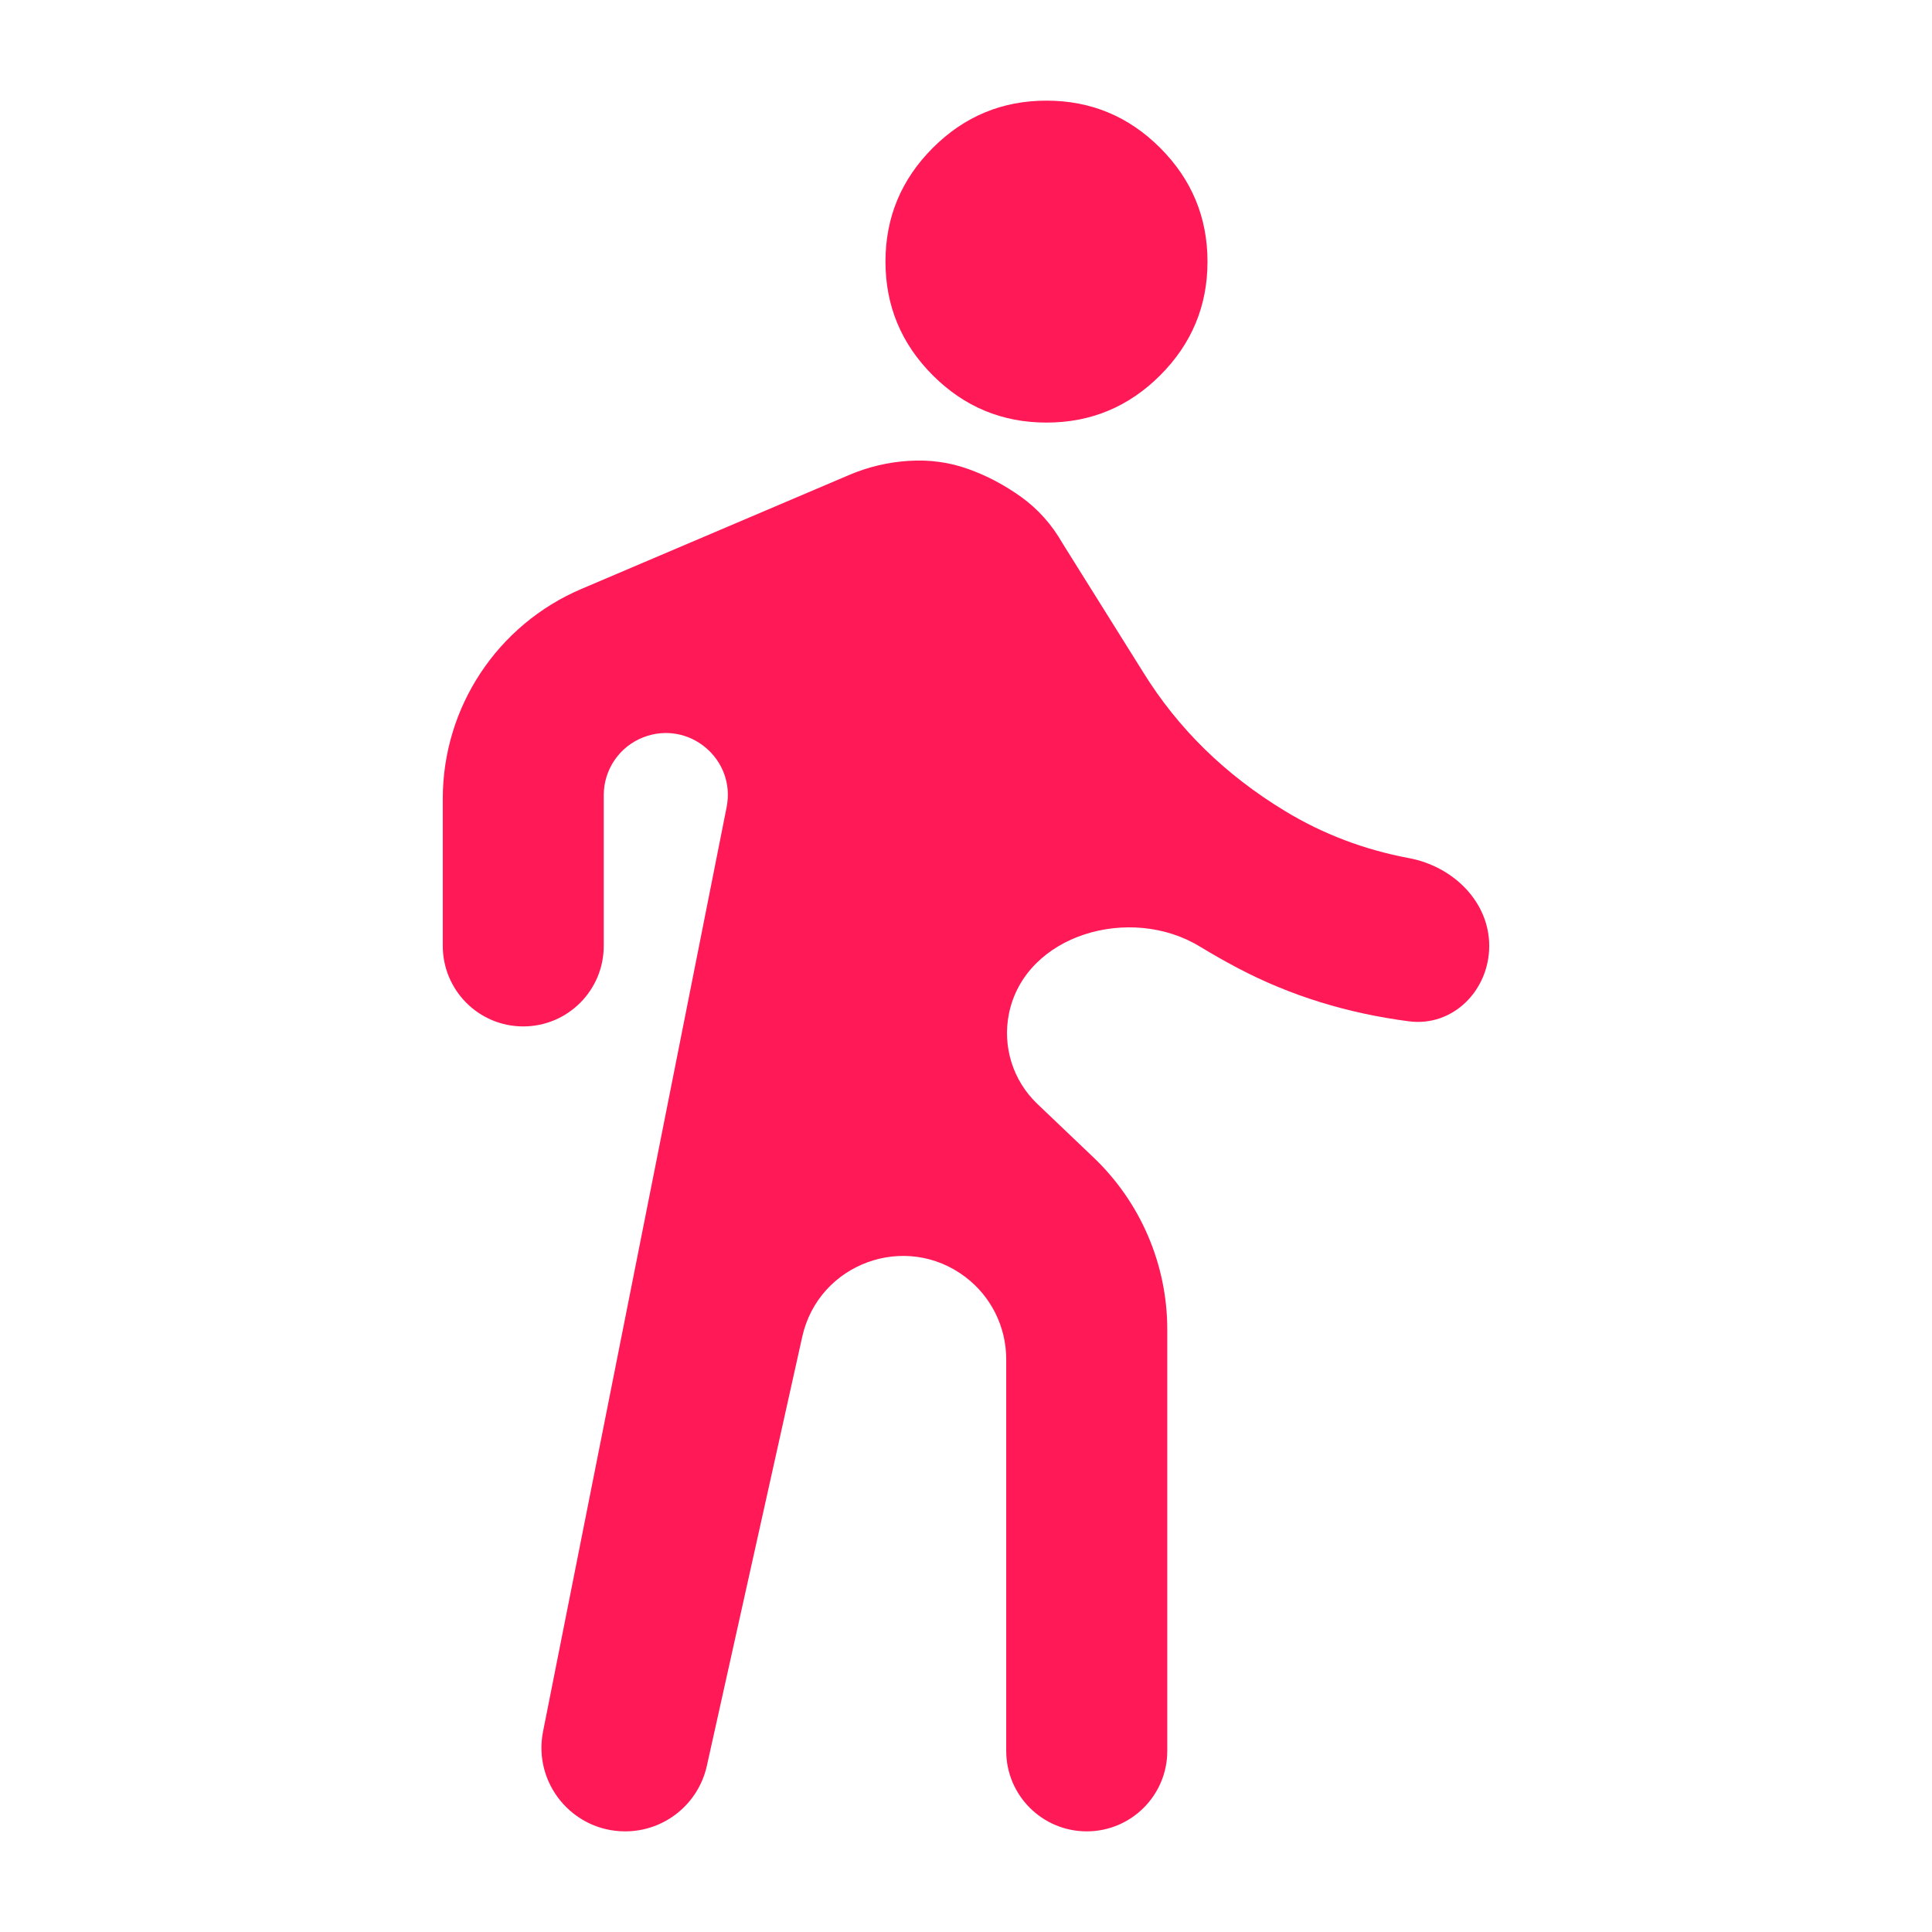
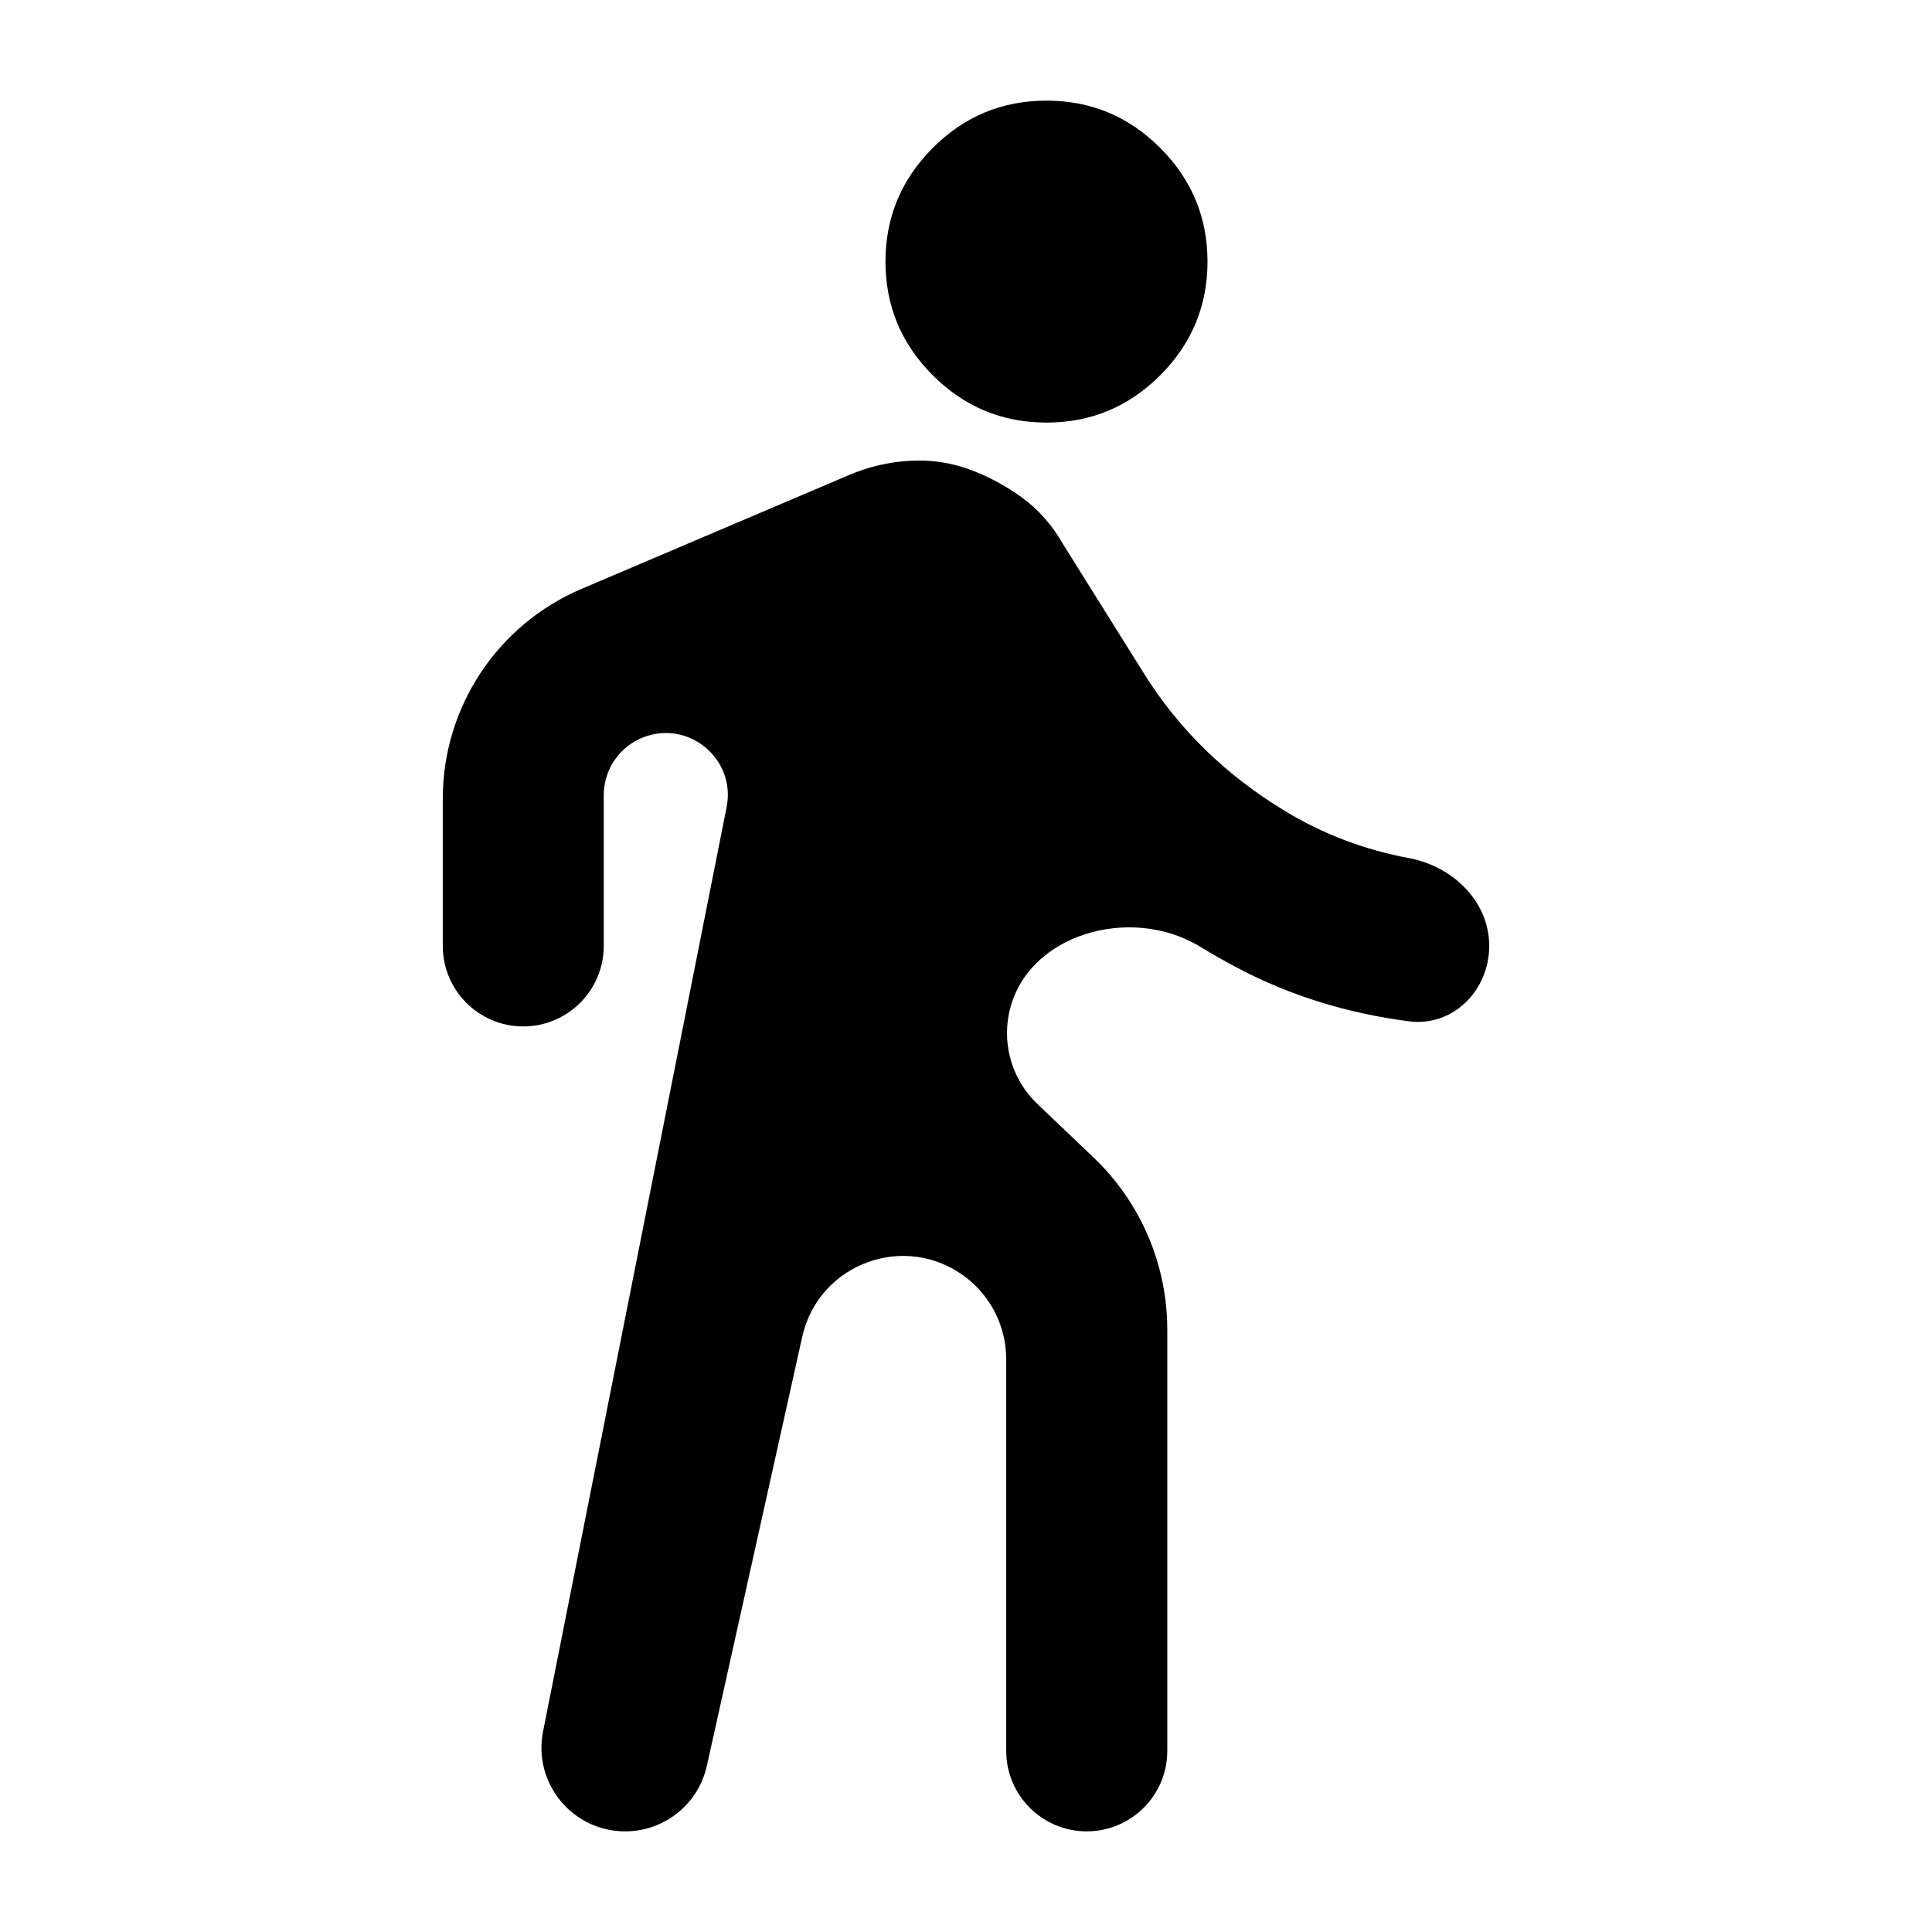
<svg xmlns="http://www.w3.org/2000/svg" preserveAspectRatio="none" overflow="visible" style="display: block;" width="22" height="22" viewBox="0 0 22 22" fill="none">
  <g id="Icon">
-     <path id="Vector" d="M7.119 20.854C6.518 20.854 6.067 20.305 6.184 19.716L8.274 9.192C8.383 8.645 7.845 8.194 7.325 8.396C7.054 8.501 6.875 8.763 6.875 9.054V10.771C6.875 11.277 6.465 11.688 5.958 11.688C5.452 11.688 5.042 11.277 5.042 10.771V9.094C5.042 8.054 5.663 7.115 6.619 6.707L9.671 5.408C9.885 5.317 10.11 5.263 10.347 5.248C10.584 5.233 10.809 5.263 11.023 5.34C11.237 5.416 11.439 5.523 11.63 5.66C11.821 5.798 11.978 5.974 12.1 6.188L13.017 7.654C13.414 8.296 13.952 8.823 14.632 9.235C15.065 9.498 15.537 9.677 16.047 9.772C16.544 9.866 16.958 10.265 16.958 10.771C16.958 11.277 16.546 11.695 16.044 11.63C15.337 11.538 14.687 11.336 14.094 11.023C13.946 10.945 13.802 10.863 13.662 10.778C12.873 10.297 11.673 10.638 11.489 11.543C11.413 11.918 11.535 12.306 11.812 12.57L12.451 13.179C12.988 13.69 13.292 14.399 13.292 15.14V19.938C13.292 20.444 12.881 20.854 12.375 20.854C11.869 20.854 11.458 20.444 11.458 19.938V15.478C11.458 15.111 11.287 14.765 10.995 14.543C10.312 14.023 9.321 14.385 9.135 15.223L8.049 20.108C7.952 20.544 7.566 20.854 7.119 20.854ZM11.917 4.812C11.412 4.812 10.981 4.633 10.622 4.274C10.263 3.915 10.083 3.483 10.083 2.979C10.083 2.475 10.263 2.043 10.622 1.684C10.981 1.325 11.412 1.146 11.917 1.146C12.421 1.146 12.852 1.325 13.211 1.684C13.57 2.043 13.75 2.475 13.75 2.979C13.75 3.483 13.57 3.915 13.211 4.274C12.852 4.633 12.421 4.812 11.917 4.812Z" fill="#FF1956" />
+     <path id="Vector" d="M7.119 20.854C6.518 20.854 6.067 20.305 6.184 19.716L8.274 9.192C8.383 8.645 7.845 8.194 7.325 8.396C7.054 8.501 6.875 8.763 6.875 9.054V10.771C6.875 11.277 6.465 11.688 5.958 11.688C5.452 11.688 5.042 11.277 5.042 10.771V9.094C5.042 8.054 5.663 7.115 6.619 6.707L9.671 5.408C9.885 5.317 10.11 5.263 10.347 5.248C10.584 5.233 10.809 5.263 11.023 5.34C11.237 5.416 11.439 5.523 11.63 5.66C11.821 5.798 11.978 5.974 12.1 6.188L13.017 7.654C13.414 8.296 13.952 8.823 14.632 9.235C15.065 9.498 15.537 9.677 16.047 9.772C16.544 9.866 16.958 10.265 16.958 10.771C16.958 11.277 16.546 11.695 16.044 11.63C15.337 11.538 14.687 11.336 14.094 11.023C13.946 10.945 13.802 10.863 13.662 10.778C12.873 10.297 11.673 10.638 11.489 11.543C11.413 11.918 11.535 12.306 11.812 12.57L12.451 13.179C12.988 13.69 13.292 14.399 13.292 15.14V19.938C13.292 20.444 12.881 20.854 12.375 20.854C11.869 20.854 11.458 20.444 11.458 19.938V15.478C11.458 15.111 11.287 14.765 10.995 14.543C10.312 14.023 9.321 14.385 9.135 15.223L8.049 20.108C7.952 20.544 7.566 20.854 7.119 20.854ZM11.917 4.812C11.412 4.812 10.981 4.633 10.622 4.274C10.263 3.915 10.083 3.483 10.083 2.979C10.083 2.475 10.263 2.043 10.622 1.684C10.981 1.325 11.412 1.146 11.917 1.146C12.421 1.146 12.852 1.325 13.211 1.684C13.57 2.043 13.75 2.475 13.75 2.979C13.75 3.483 13.57 3.915 13.211 4.274C12.852 4.633 12.421 4.812 11.917 4.812Z" fill="currentColor" />
  </g>
</svg>
